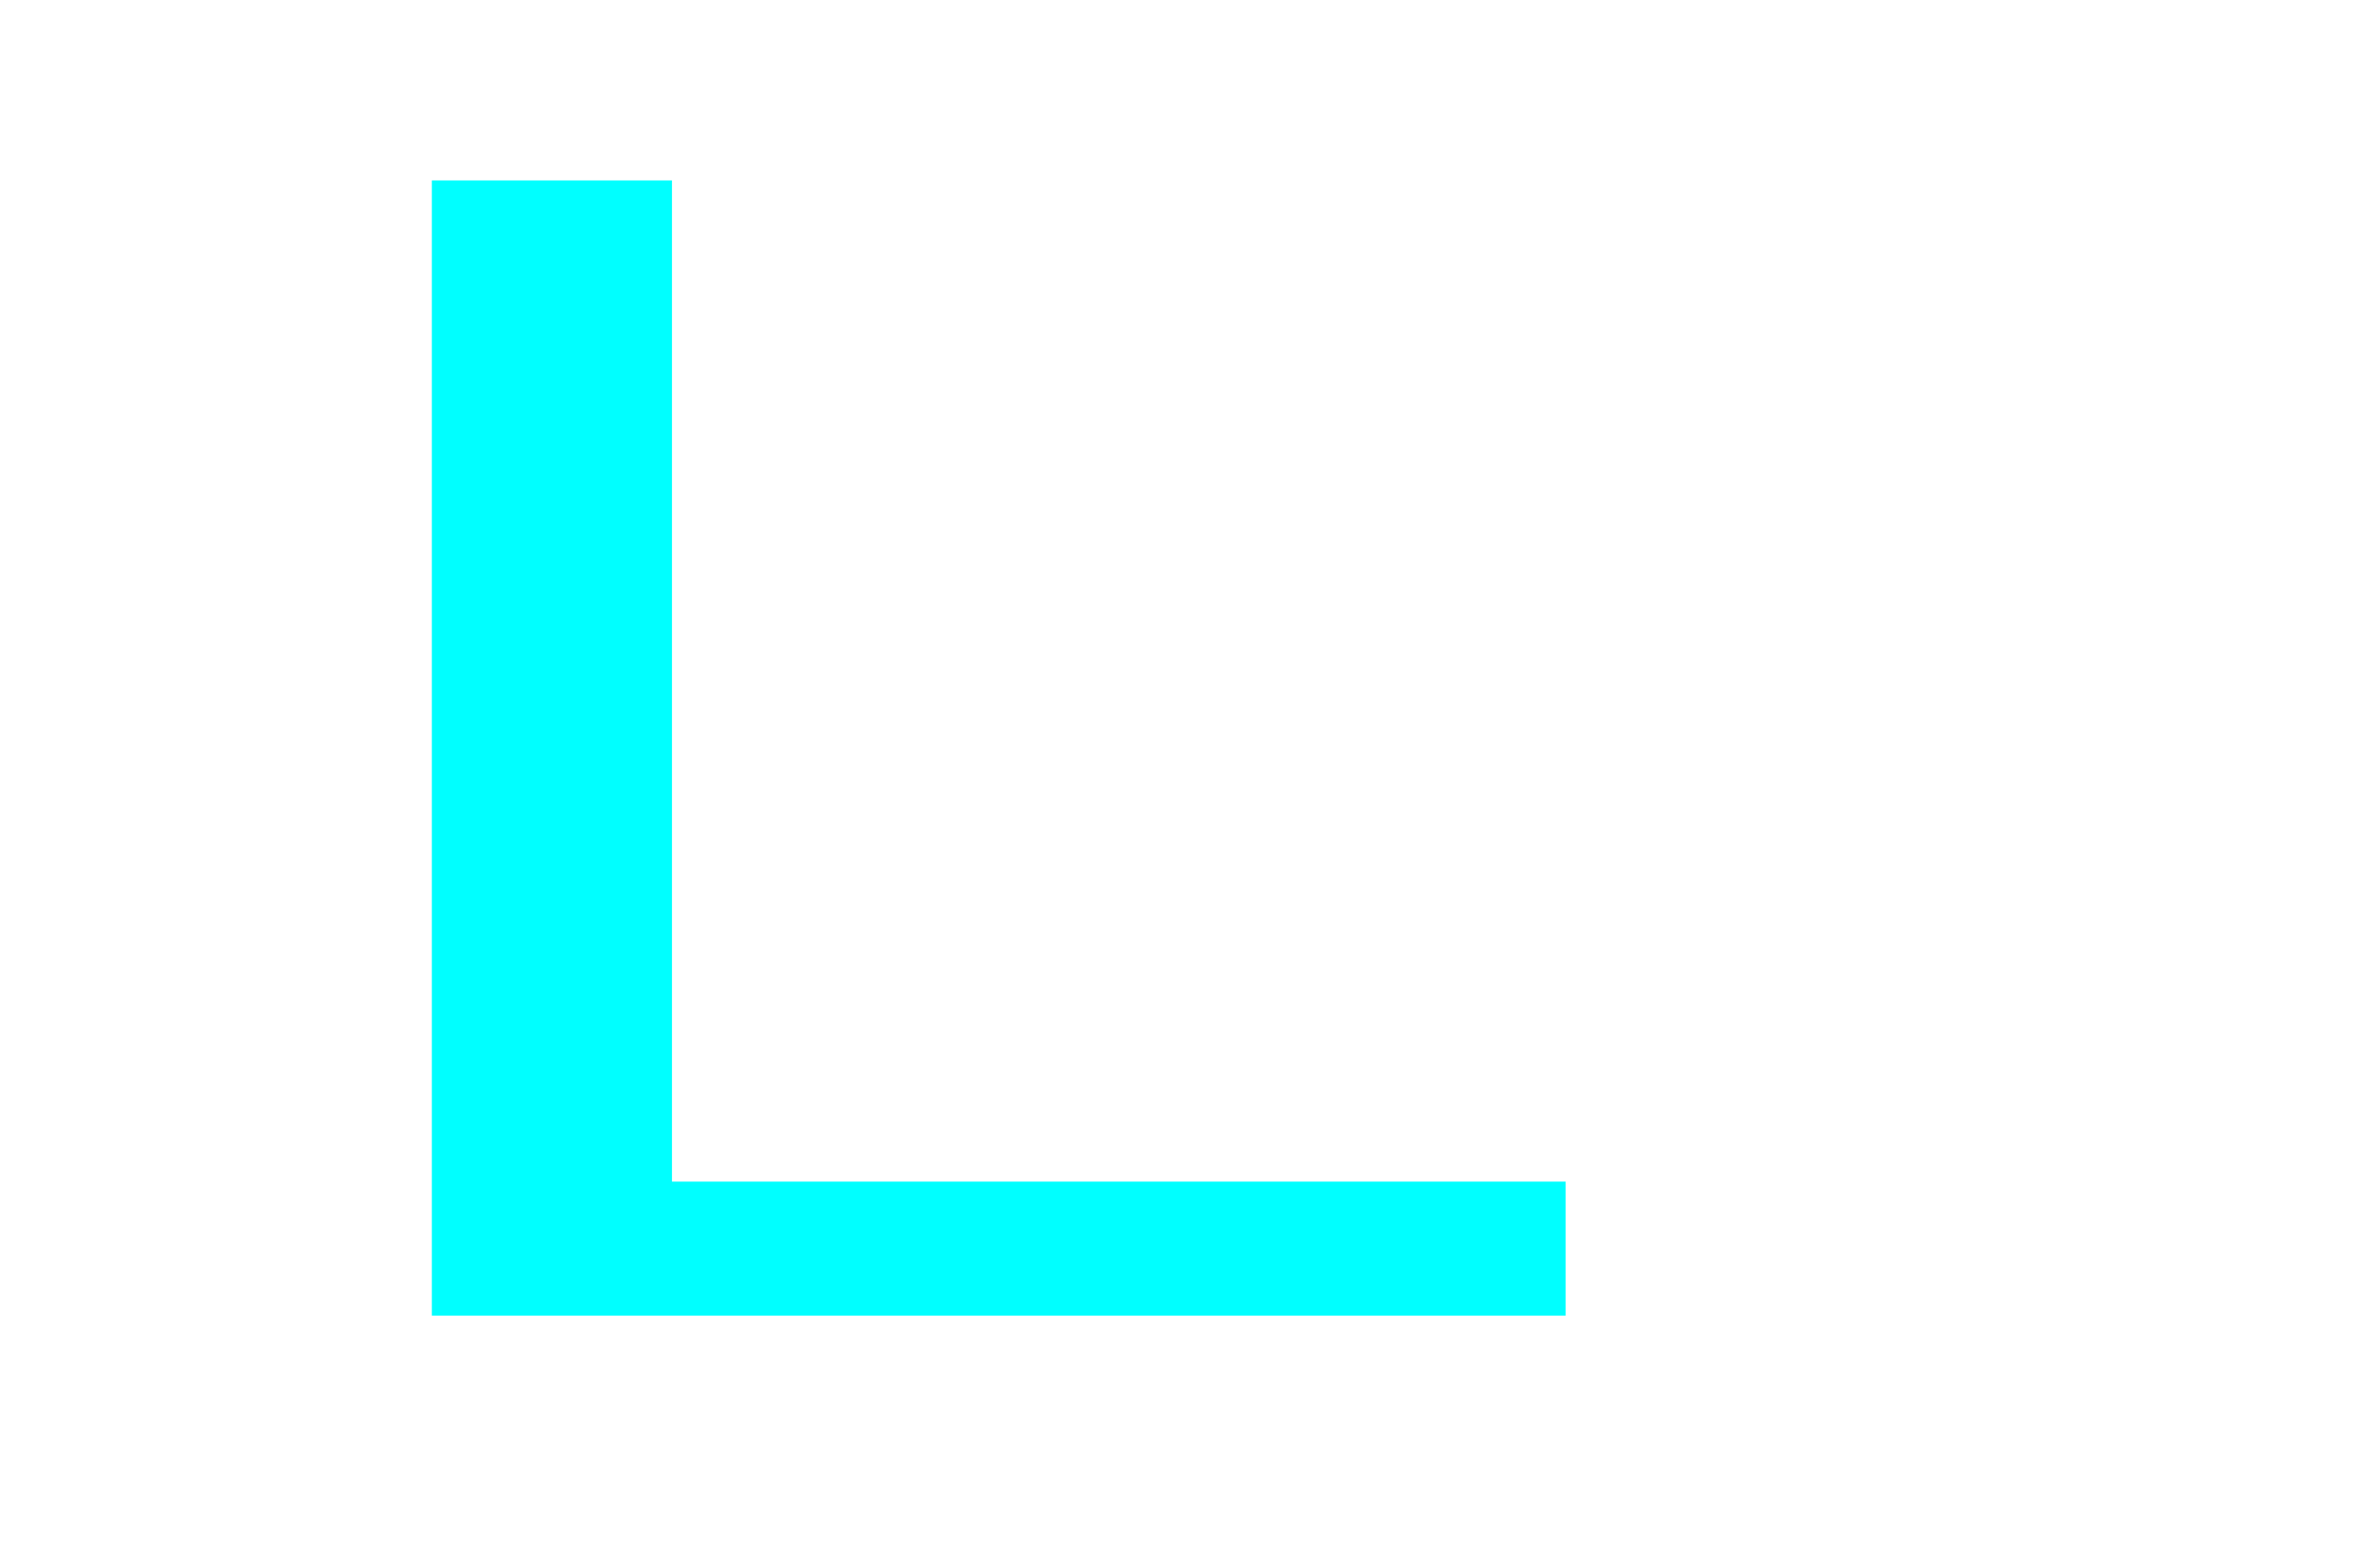
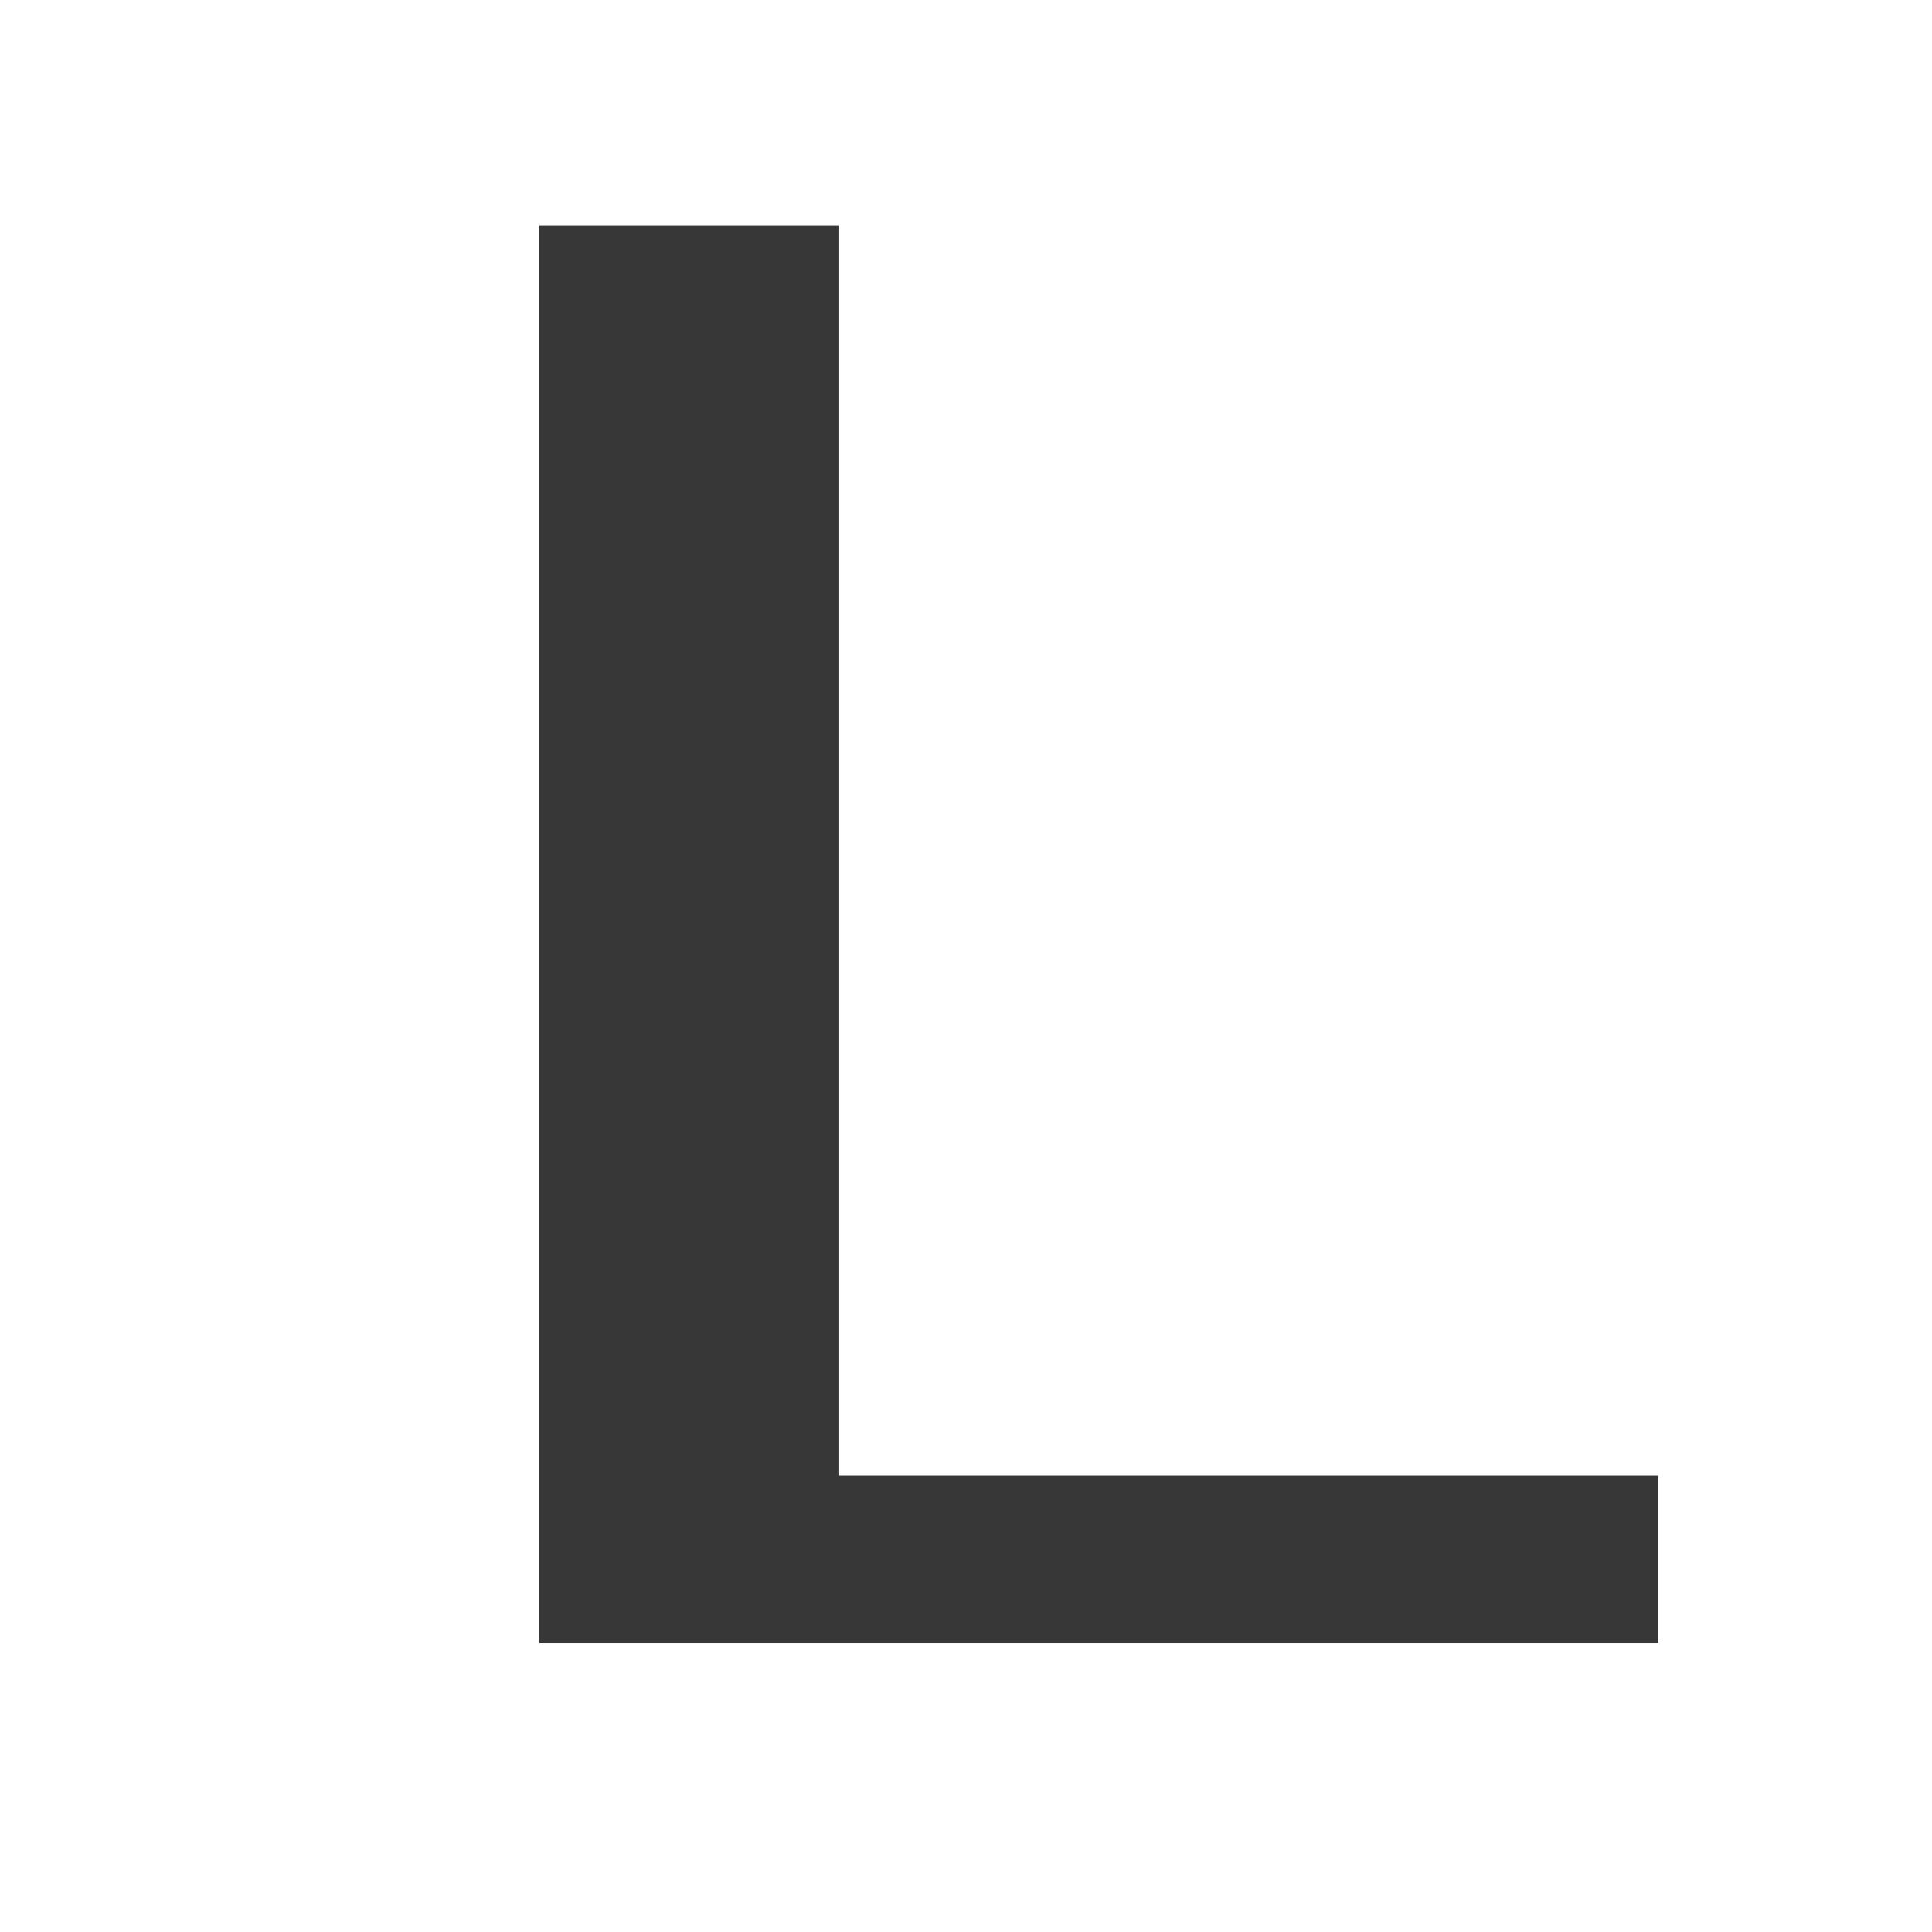
- <svg xmlns="http://www.w3.org/2000/svg" width="800" height="520" id="svg4256" version="1.1">
+ <svg xmlns="http://www.w3.org/2000/svg" width="520" height="520" id="svg4256" version="1.1">
  <defs id="defs4258" />
  <g id="layer1" transform="translate(0,-532.3622)">
-     <path style="fill:#00ffff;fill-rule:evenodd" d="m 145.16,593.008 0,381.566 381.108,0 0,-45.028 -300.393,0 0,-336.538 z" id="path4226" />
+     <path style="fill:#373737;fill-opacity:1;fill-rule:evenodd" d="M 145.16,593.008 V 974.574 H 446.268 V 929.546 H 225.875 V 593.008 Z" id="path4226" />
  </g>
</svg>
